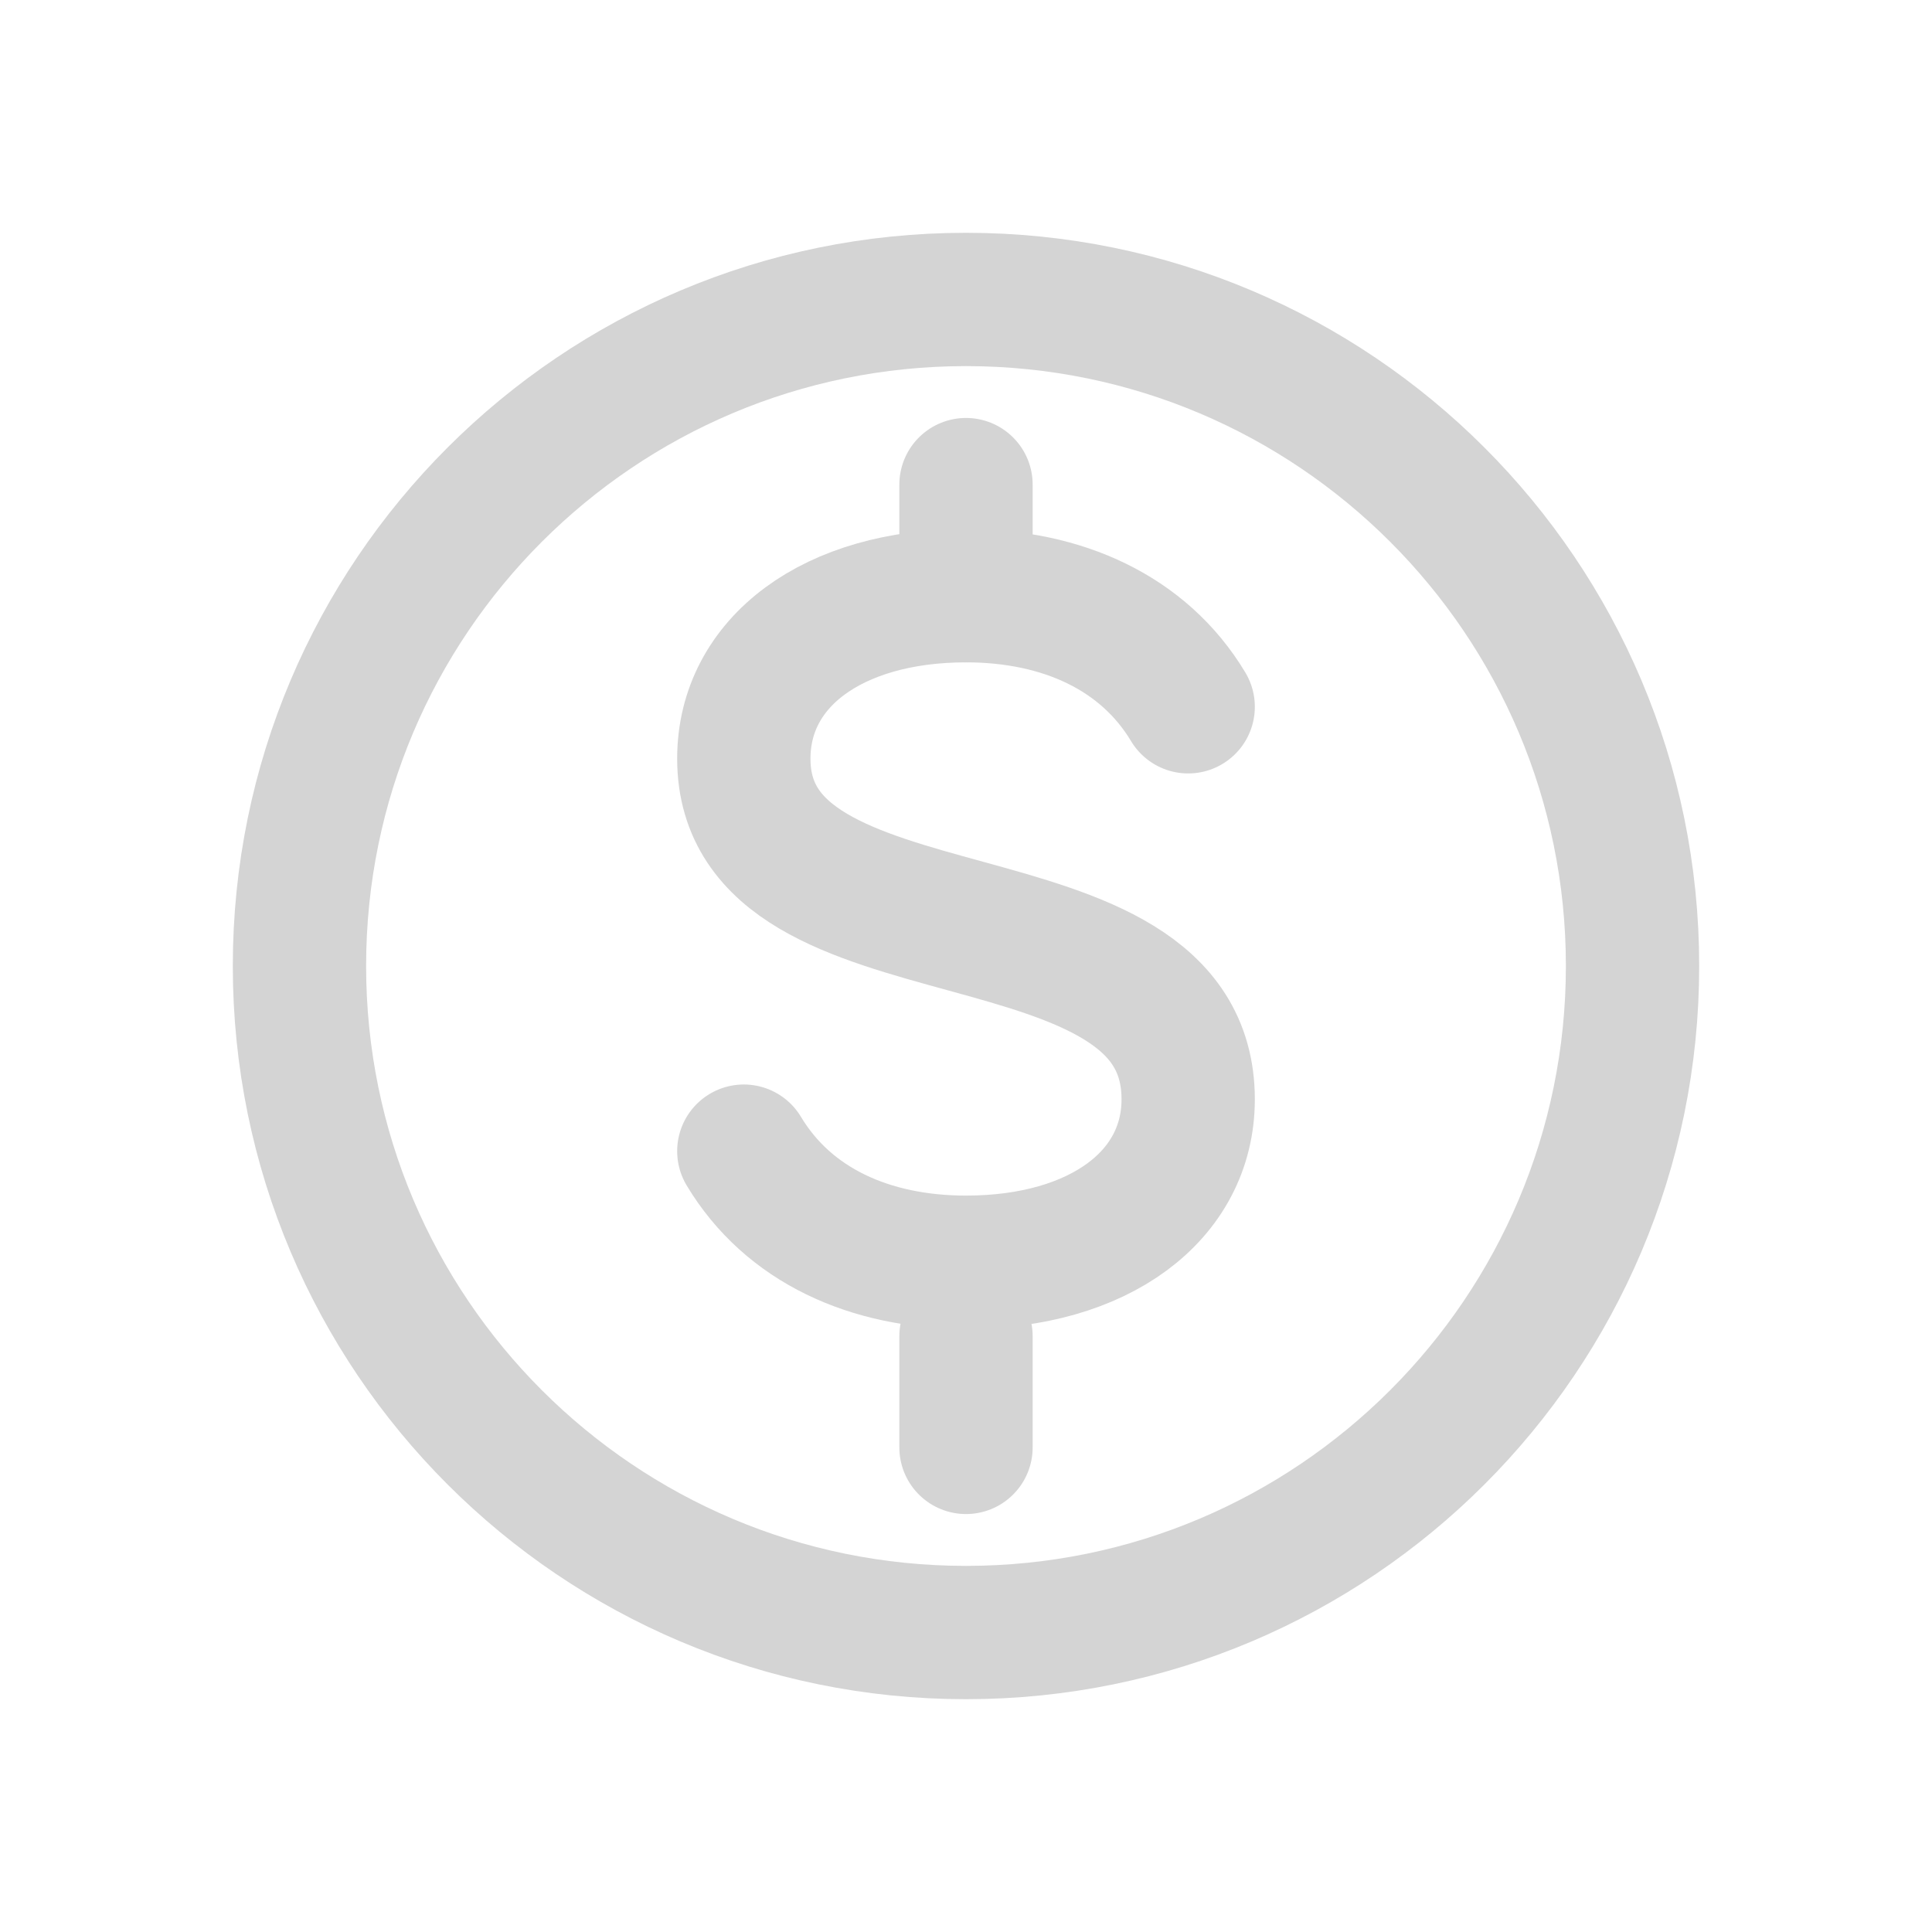
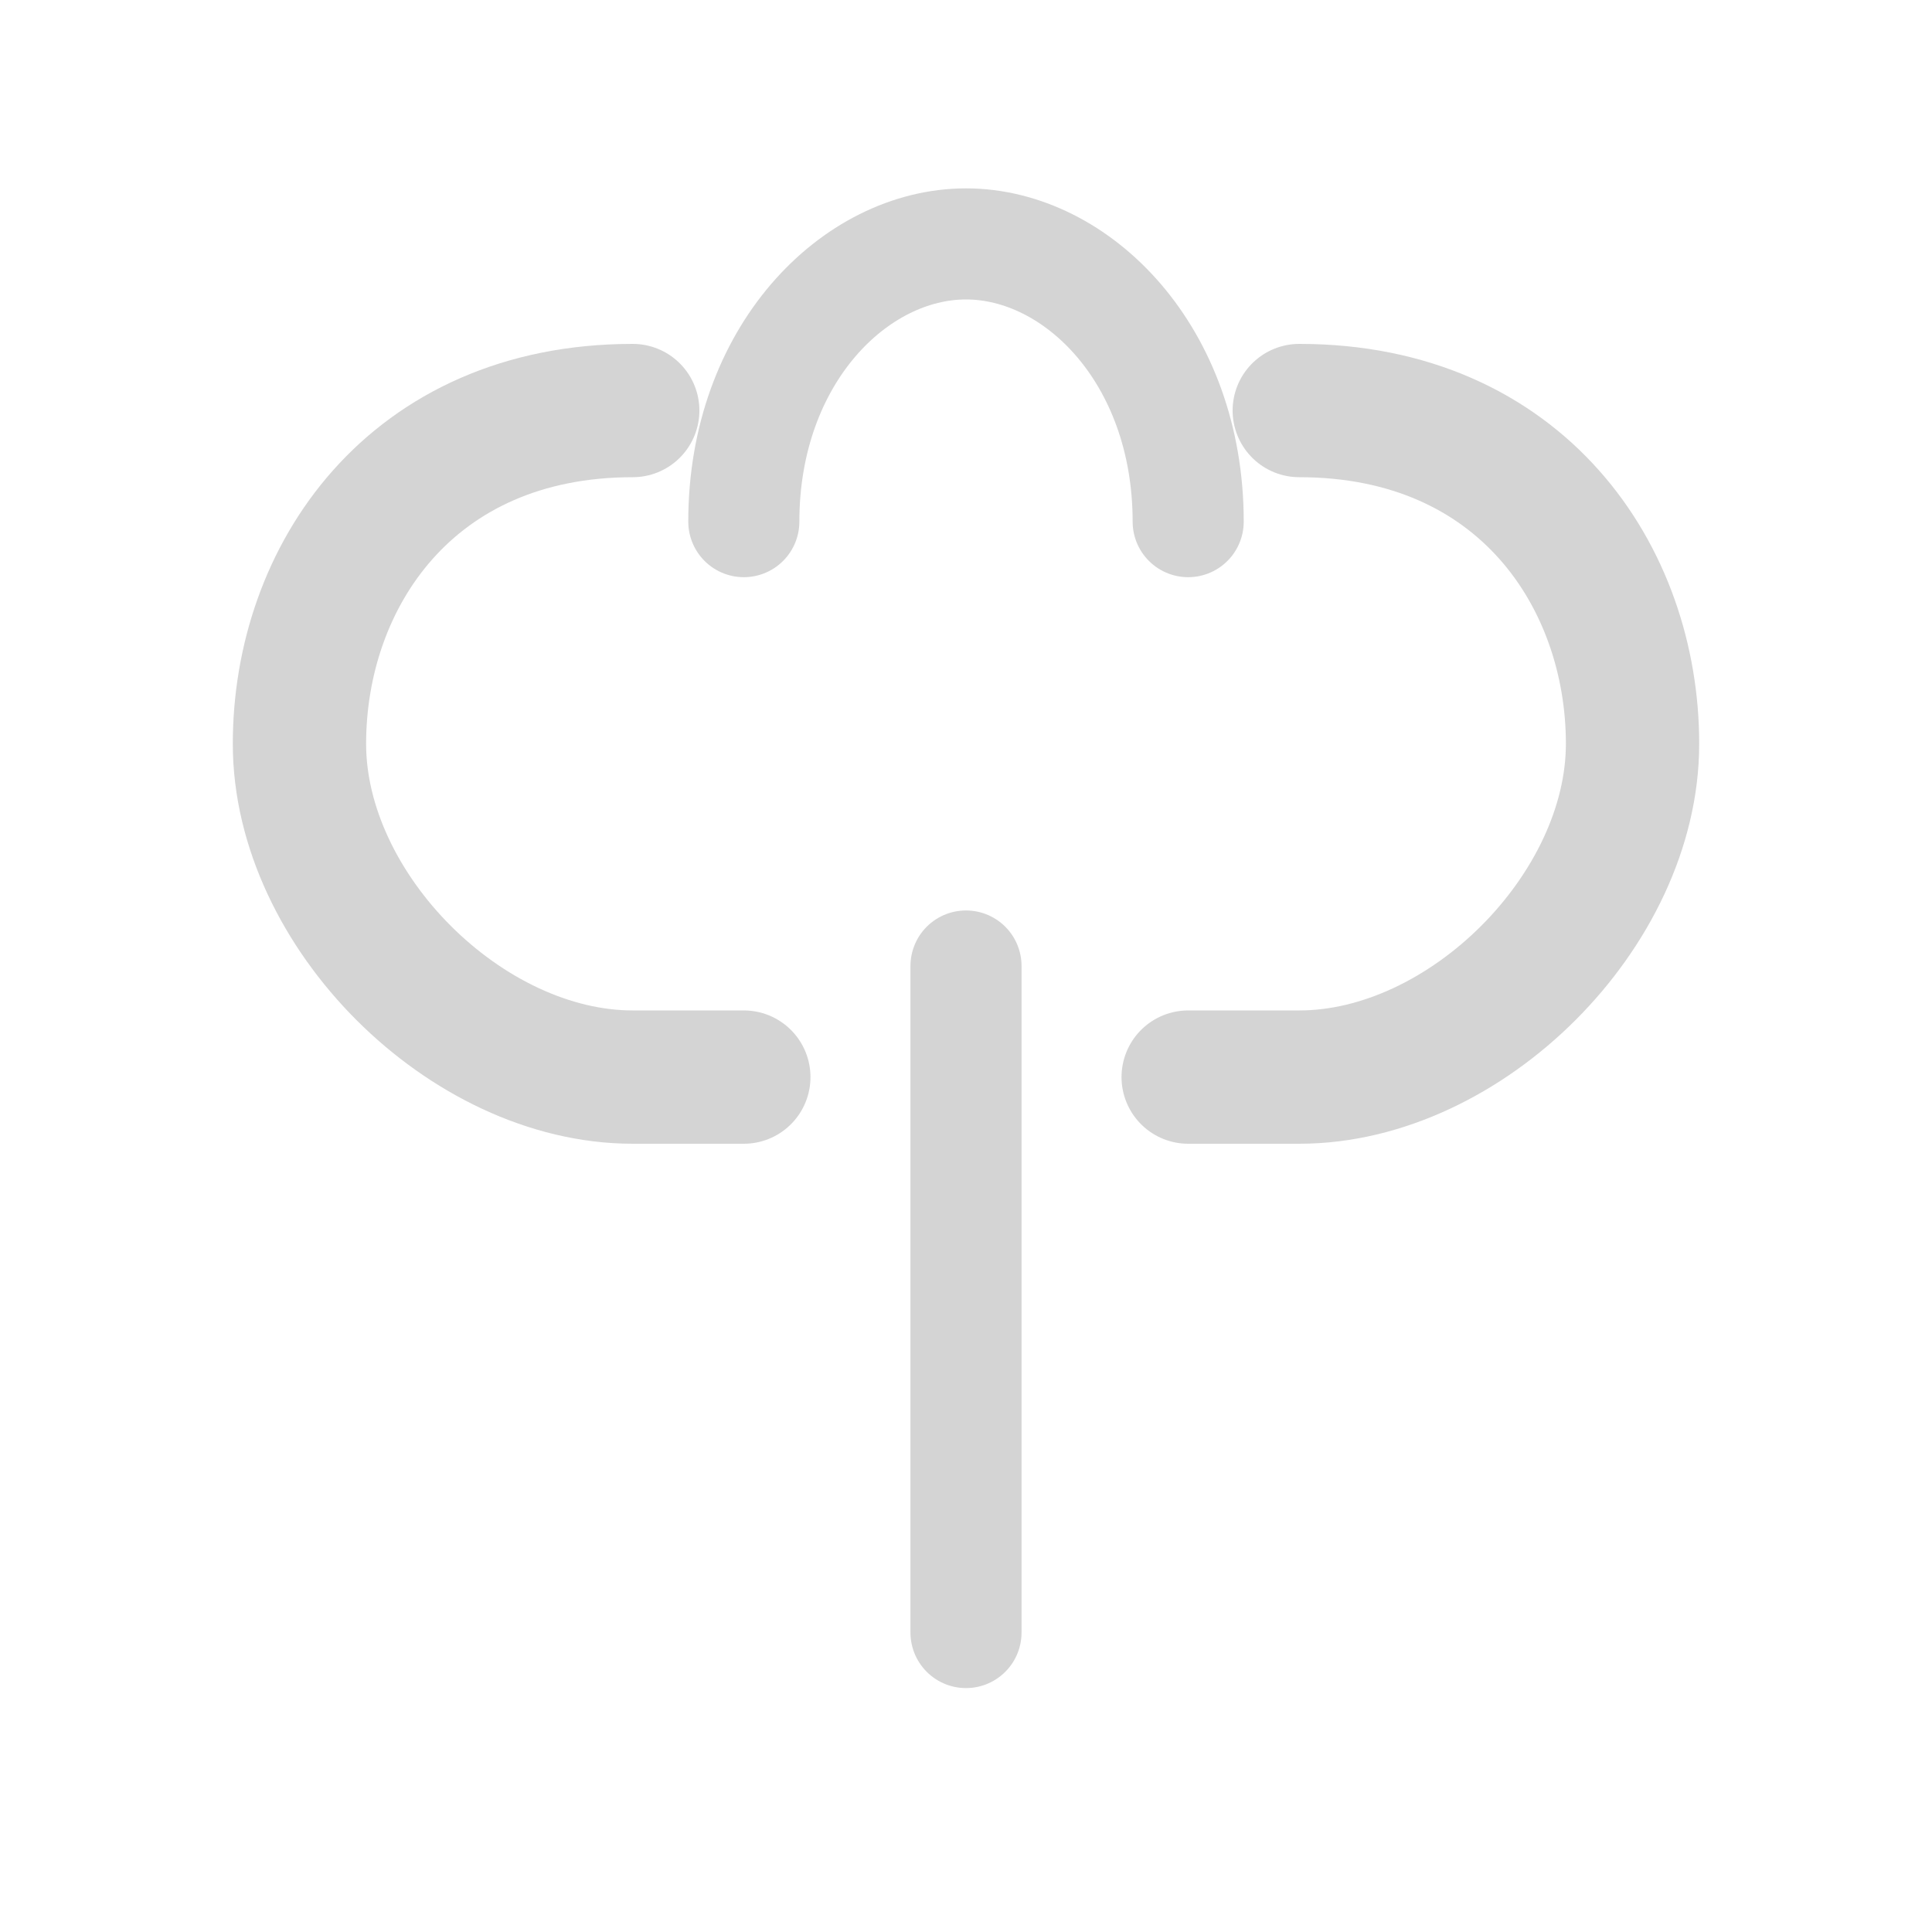
<svg xmlns="http://www.w3.org/2000/svg" viewBox="0 0 24 24" width="24" height="24">
  <g transform="translate(0.96 0.96) scale(0.92)">
-     <circle cx="12" cy="12" r="9" stroke="#d4d4d4" stroke-width="1.8" stroke-linecap="round" stroke-linejoin="round" fill="none" />
-     <path d="M15 8.5c-.6-1-1.7-1.5-3-1.5-1.8 0-3 .9-3 2.2 0 2.9 6 1.6 6 4.6 0 1.3-1.2 2.2-3 2.2-1.3 0-2.4-.5-3-1.5" stroke="#d4d4d4" stroke-width="1.8" stroke-linecap="round" stroke-linejoin="round" fill="none" />
-     <line x1="12" y1="5.5" x2="12" y2="7" stroke="#d4d4d4" stroke-width="1.8" stroke-linecap="round" stroke-linejoin="round" fill="none" />
-     <line x1="12" y1="17" x2="12" y2="18.5" stroke="#d4d4d4" stroke-width="1.8" stroke-linecap="round" stroke-linejoin="round" fill="none" />
+     <g transform="scale(1.5)">
+       <path d="M8 14V8" stroke="#d4d4d4" stroke-width="1" stroke-linecap="round" />
+       <path d="M5 3c-2 0-3 1.5-3 3s1.5 3 3 3h1" fill="none" stroke="#d4d4d4" stroke-width="1.2" stroke-linecap="round" />
+       <path d="M11 3c2 0 3 1.5 3 3s-1.5 3-3 3h-1" fill="none" stroke="#d4d4d4" stroke-width="1.2" stroke-linecap="round" />
+       <path d="M6 4c0-1.5 1-2.5 2-2.5s2 1 2 2.5" fill="none" stroke="#d4d4d4" stroke-width="1" stroke-linecap="round" />
+     </g>
  </g>
</svg>
